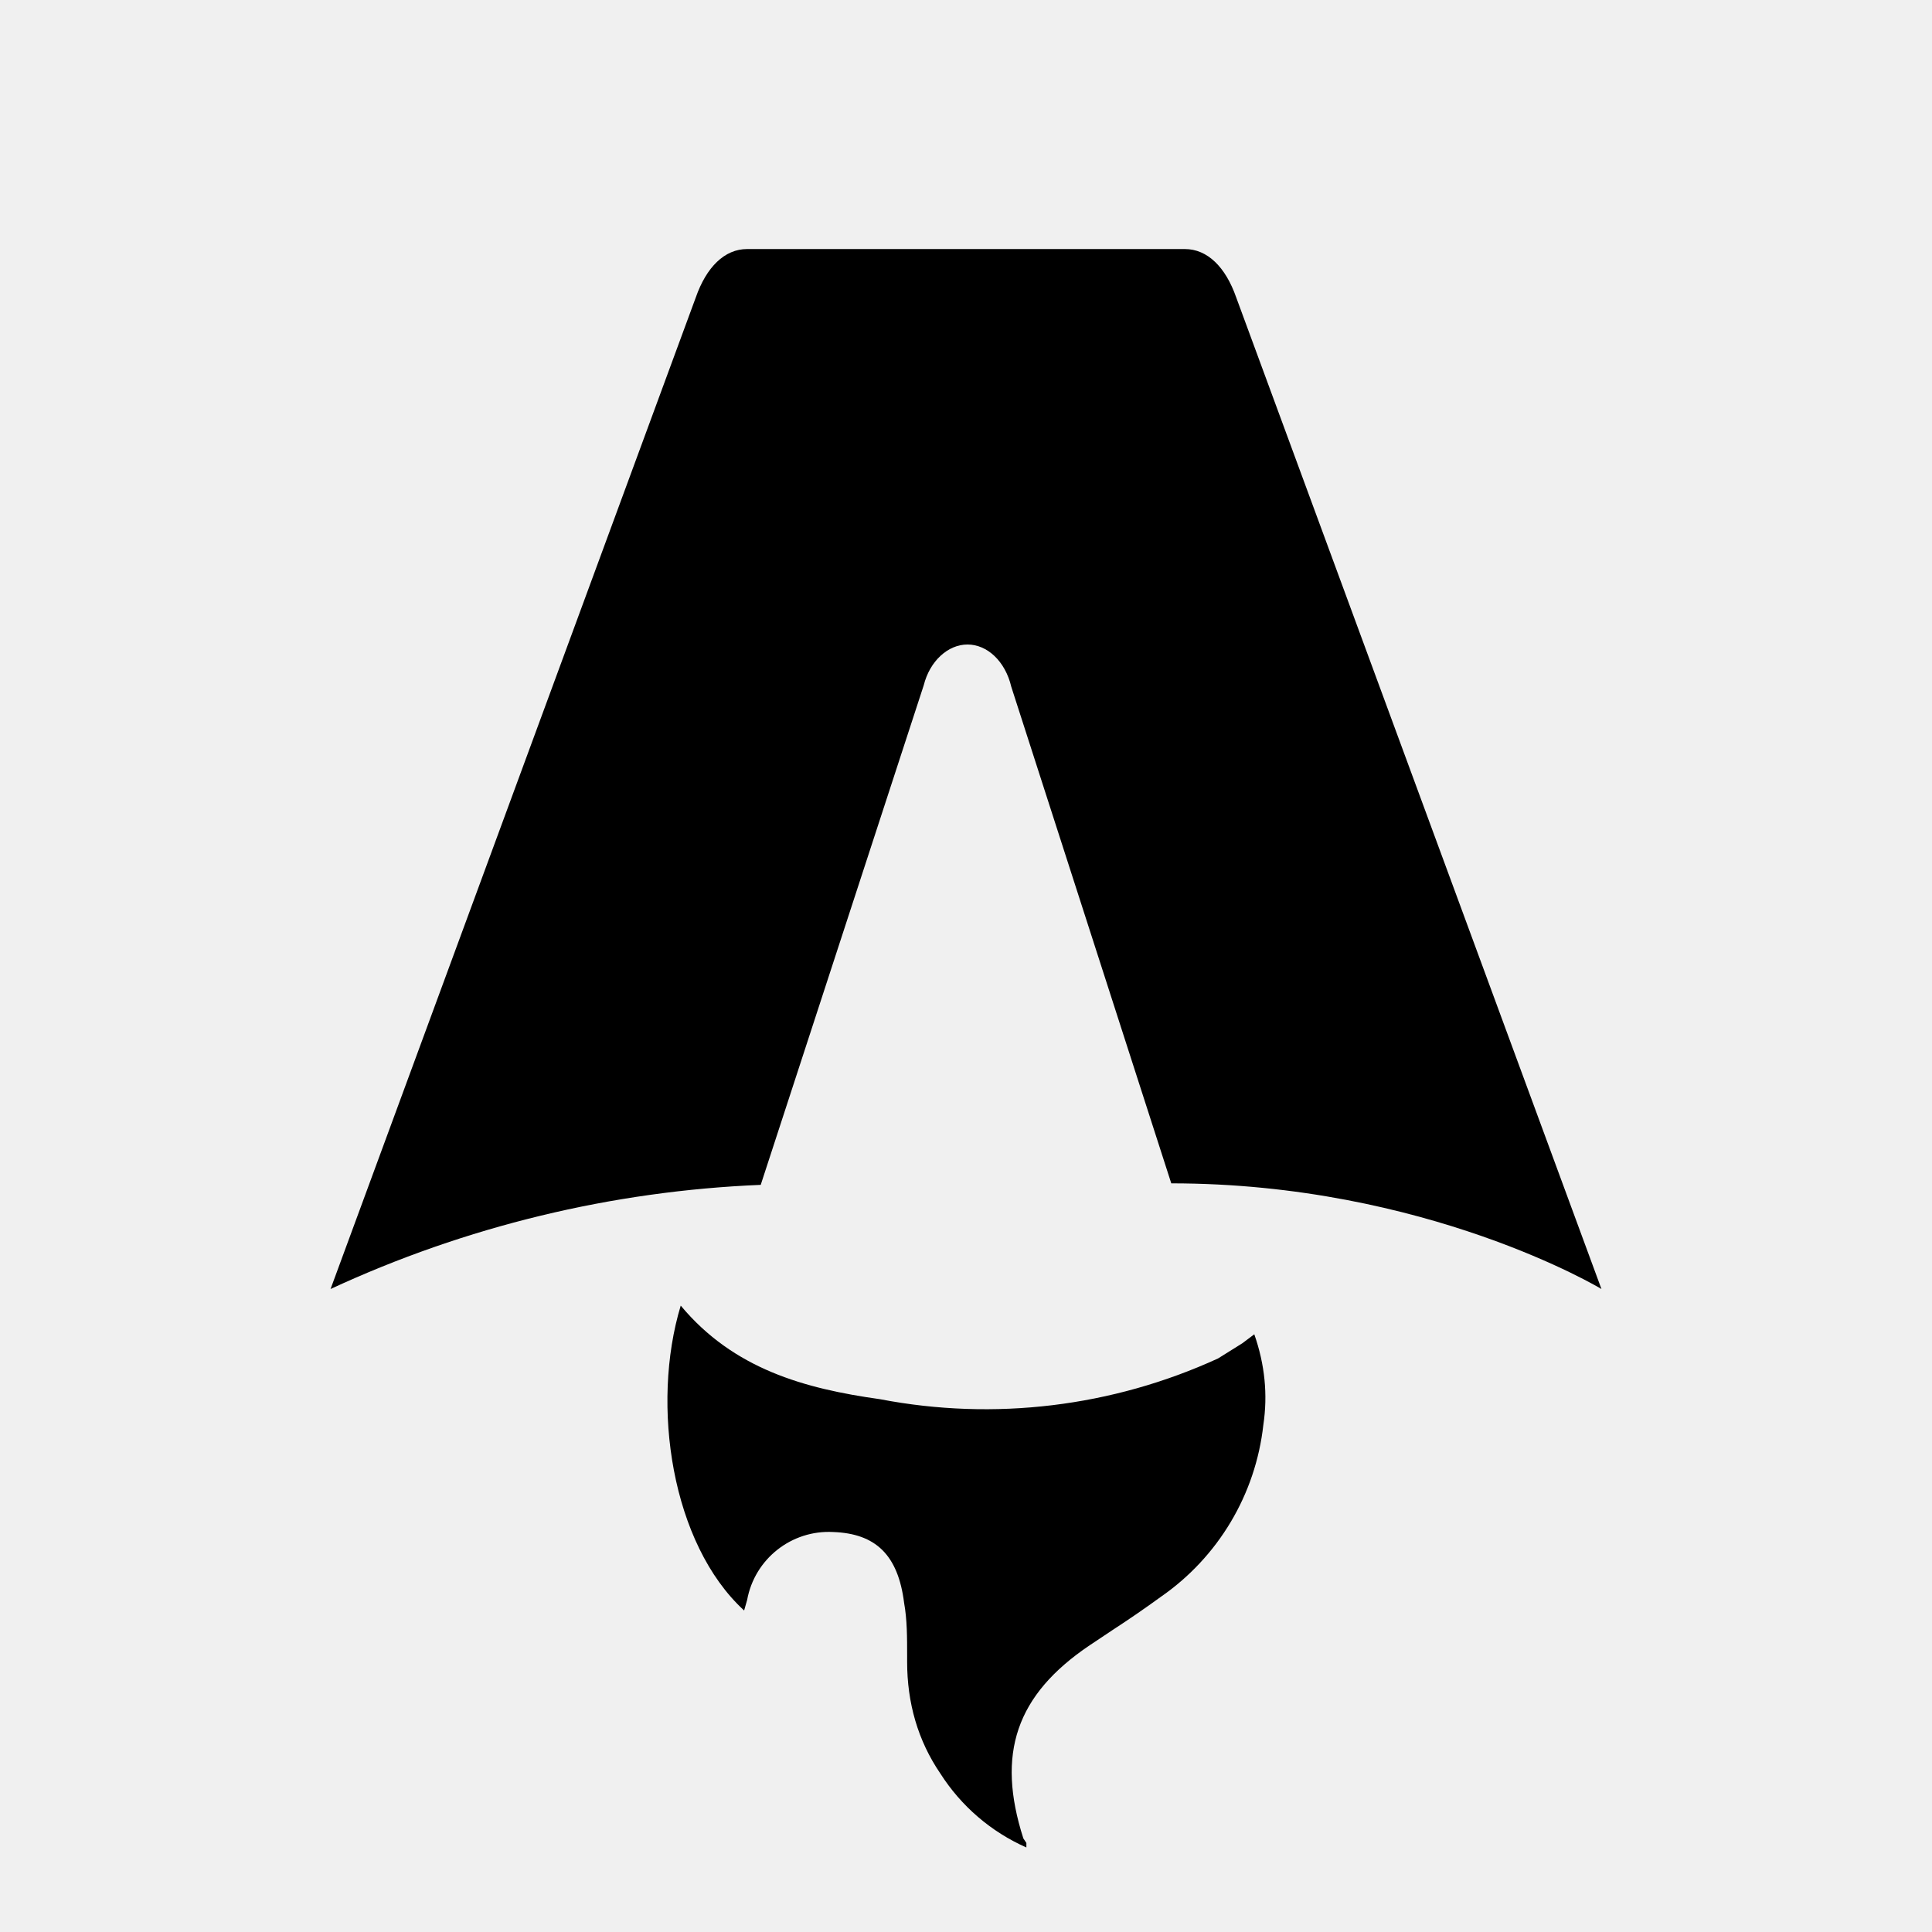
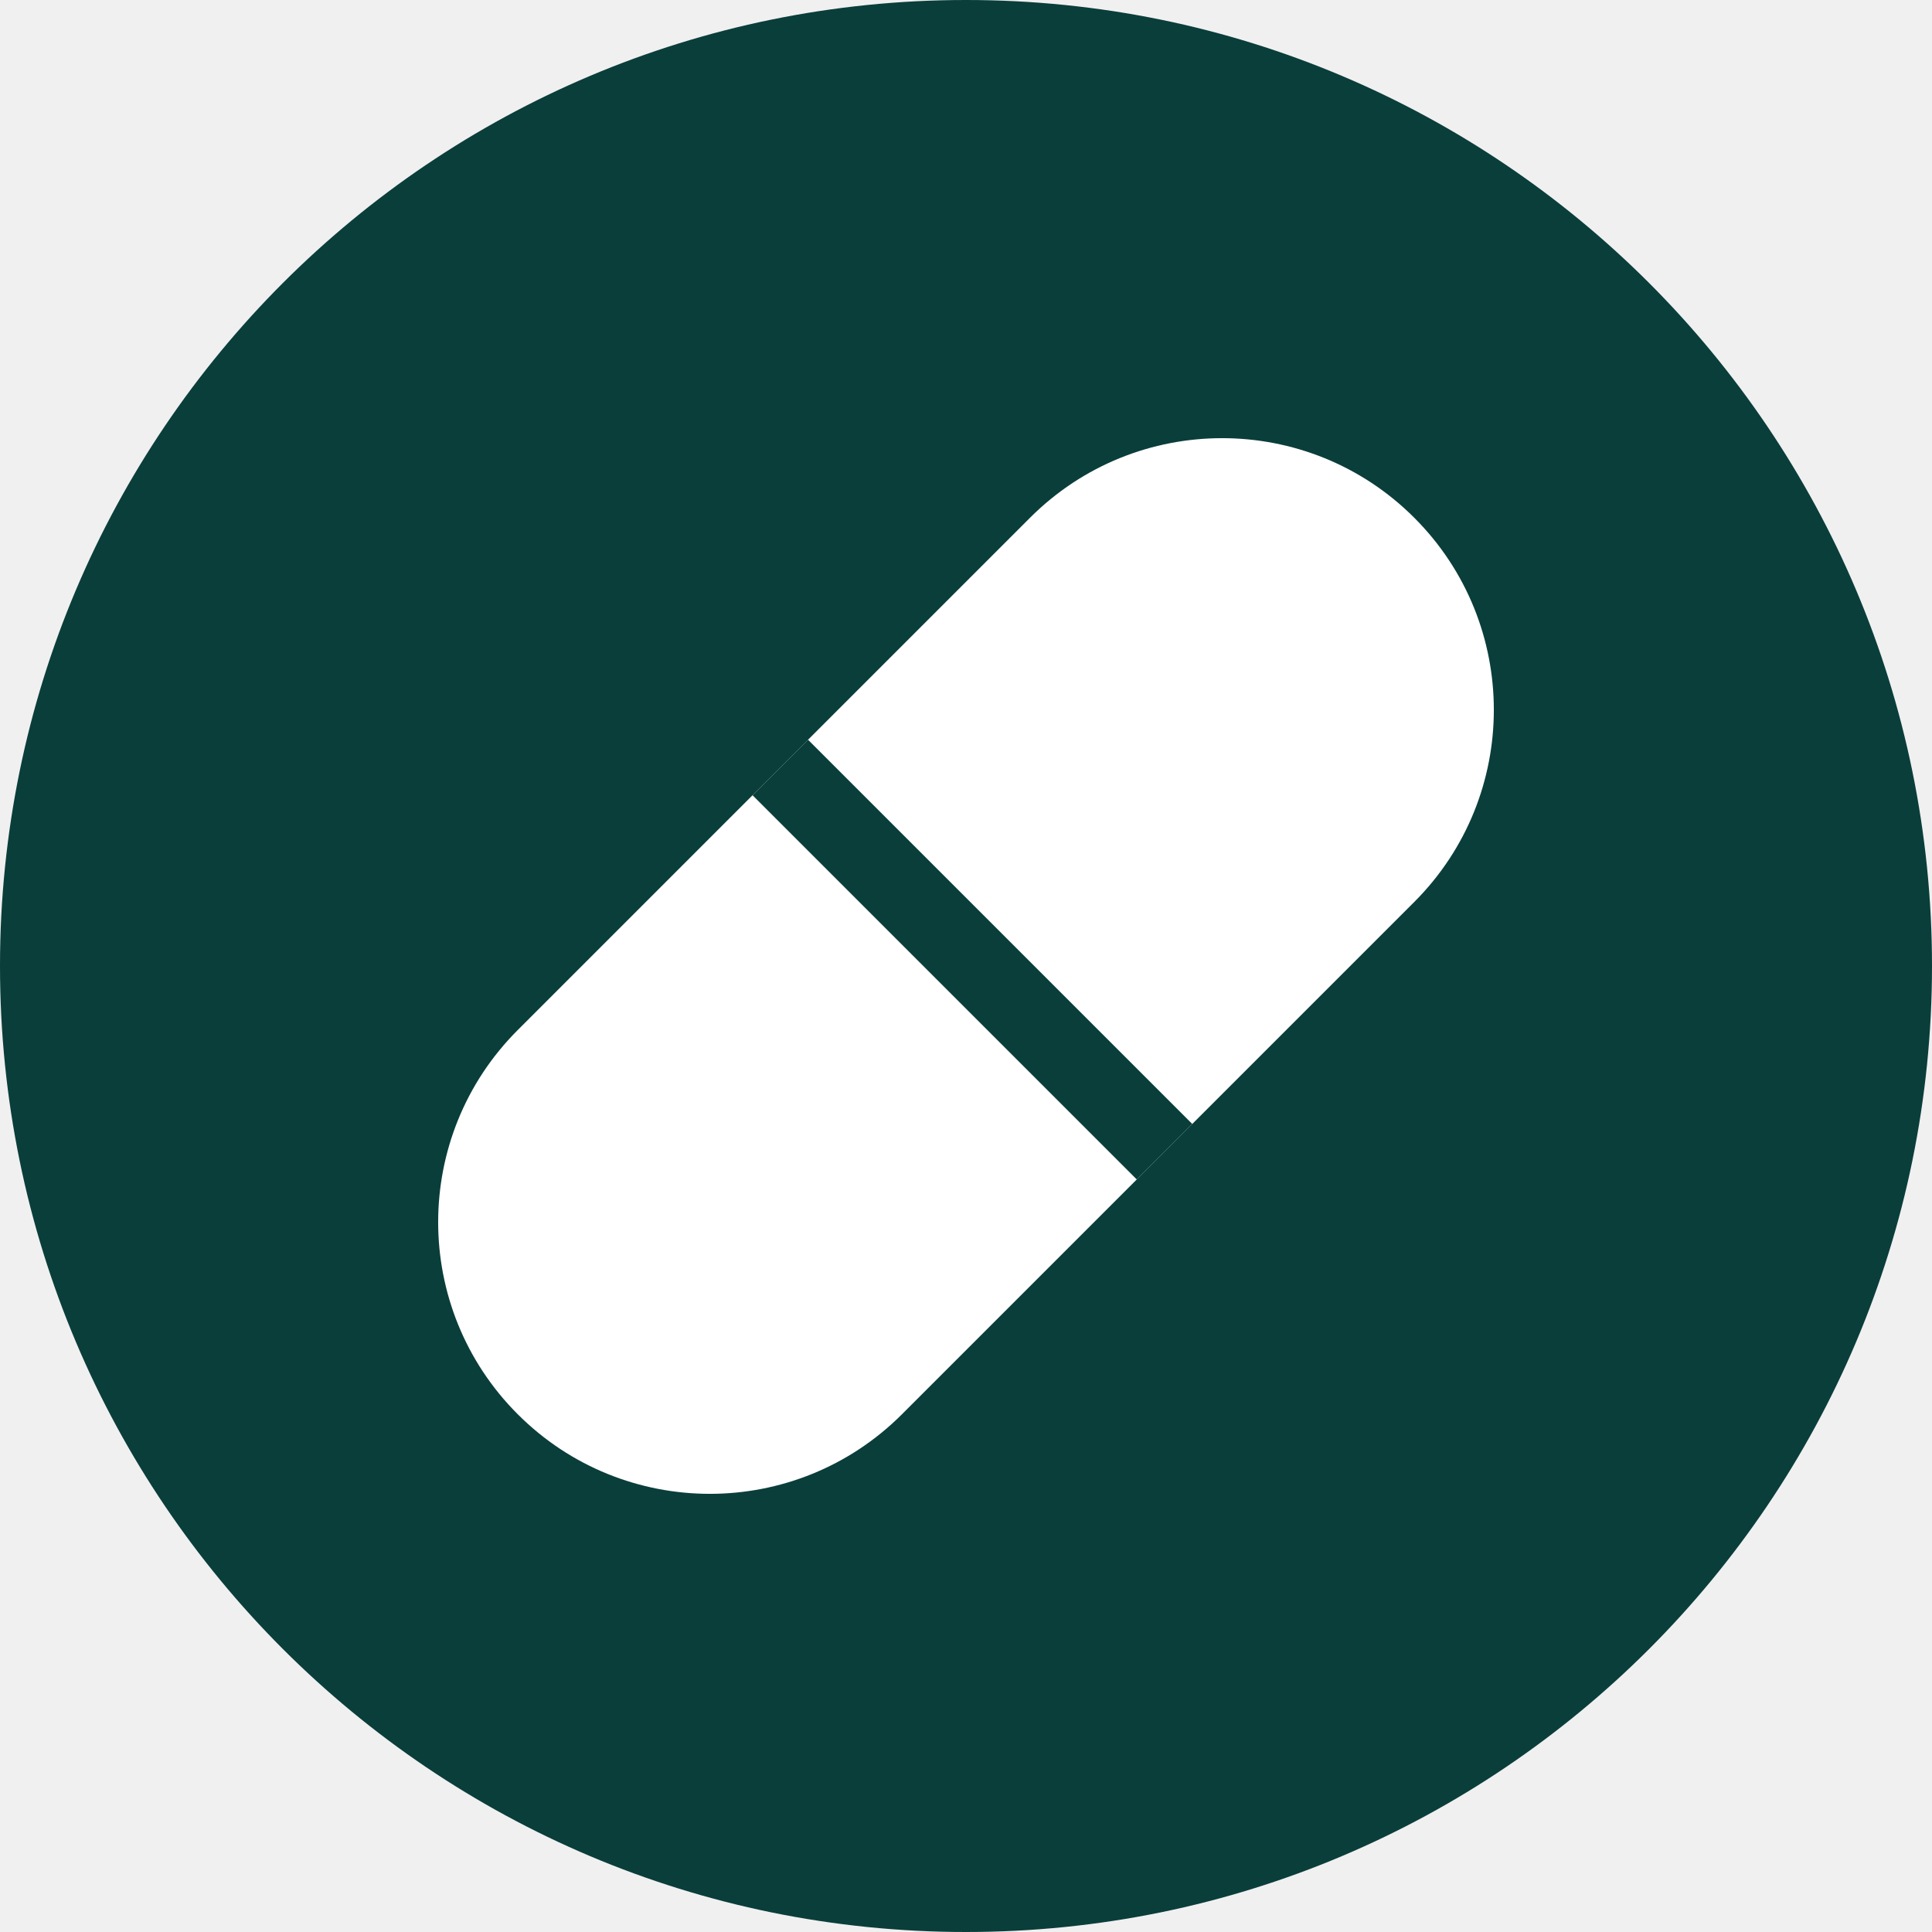
- <svg xmlns="http://www.w3.org/2000/svg" fill="none" viewBox="0 0 128 128">
-   <path d="M50.4 78.5a75.1 75.1 0 0 0-28.5 6.9l24.2-65.7c.7-2 1.9-3.2 3.4-3.2h29c1.5 0 2.7 1.2 3.4 3.2l24.2 65.7s-11.6-7-28.5-7L67 45.5c-.4-1.7-1.6-2.8-2.9-2.8-1.3 0-2.5 1.1-2.9 2.7L50.4 78.5Zm-1.1 28.2Zm-4.2-20.2c-2 6.6-.6 15.8 4.2 20.2a17.5 17.5 0 0 1 .2-.7 5.5 5.5 0 0 1 5.7-4.5c2.8.1 4.3 1.5 4.7 4.7.2 1.1.2 2.3.2 3.5v.4c0 2.7.7 5.2 2.2 7.4a13 13 0 0 0 5.7 4.9v-.3l-.2-.3c-1.8-5.6-.5-9.5 4.4-12.8l1.5-1a73 73 0 0 0 3.2-2.2 16 16 0 0 0 6.8-11.4c.3-2 .1-4-.6-6l-.8.6-1.6 1a37 37 0 0 1-22.4 2.7c-5-.7-9.7-2-13.2-6.2Z" />
-   <style>
-         path { fill: #000; }
-         @media (prefers-color-scheme: dark) {
-             path { fill: #FFF; }
-         }
-     </style>
+ <svg xmlns="http://www.w3.org/2000/svg" viewBox="0 0 64 64">
+   <circle cx="32" cy="32" r="32" fill="#0a3e3a" />
+   <g transform="rotate(-45 32 32)">
+     <rect x="11" y="23" width="42" height="18" rx="9" fill="#ffffff" />
+     <rect x="31" y="23" width="2.6" height="18" fill="#0a3e3a" />
+   </g>
</svg>
